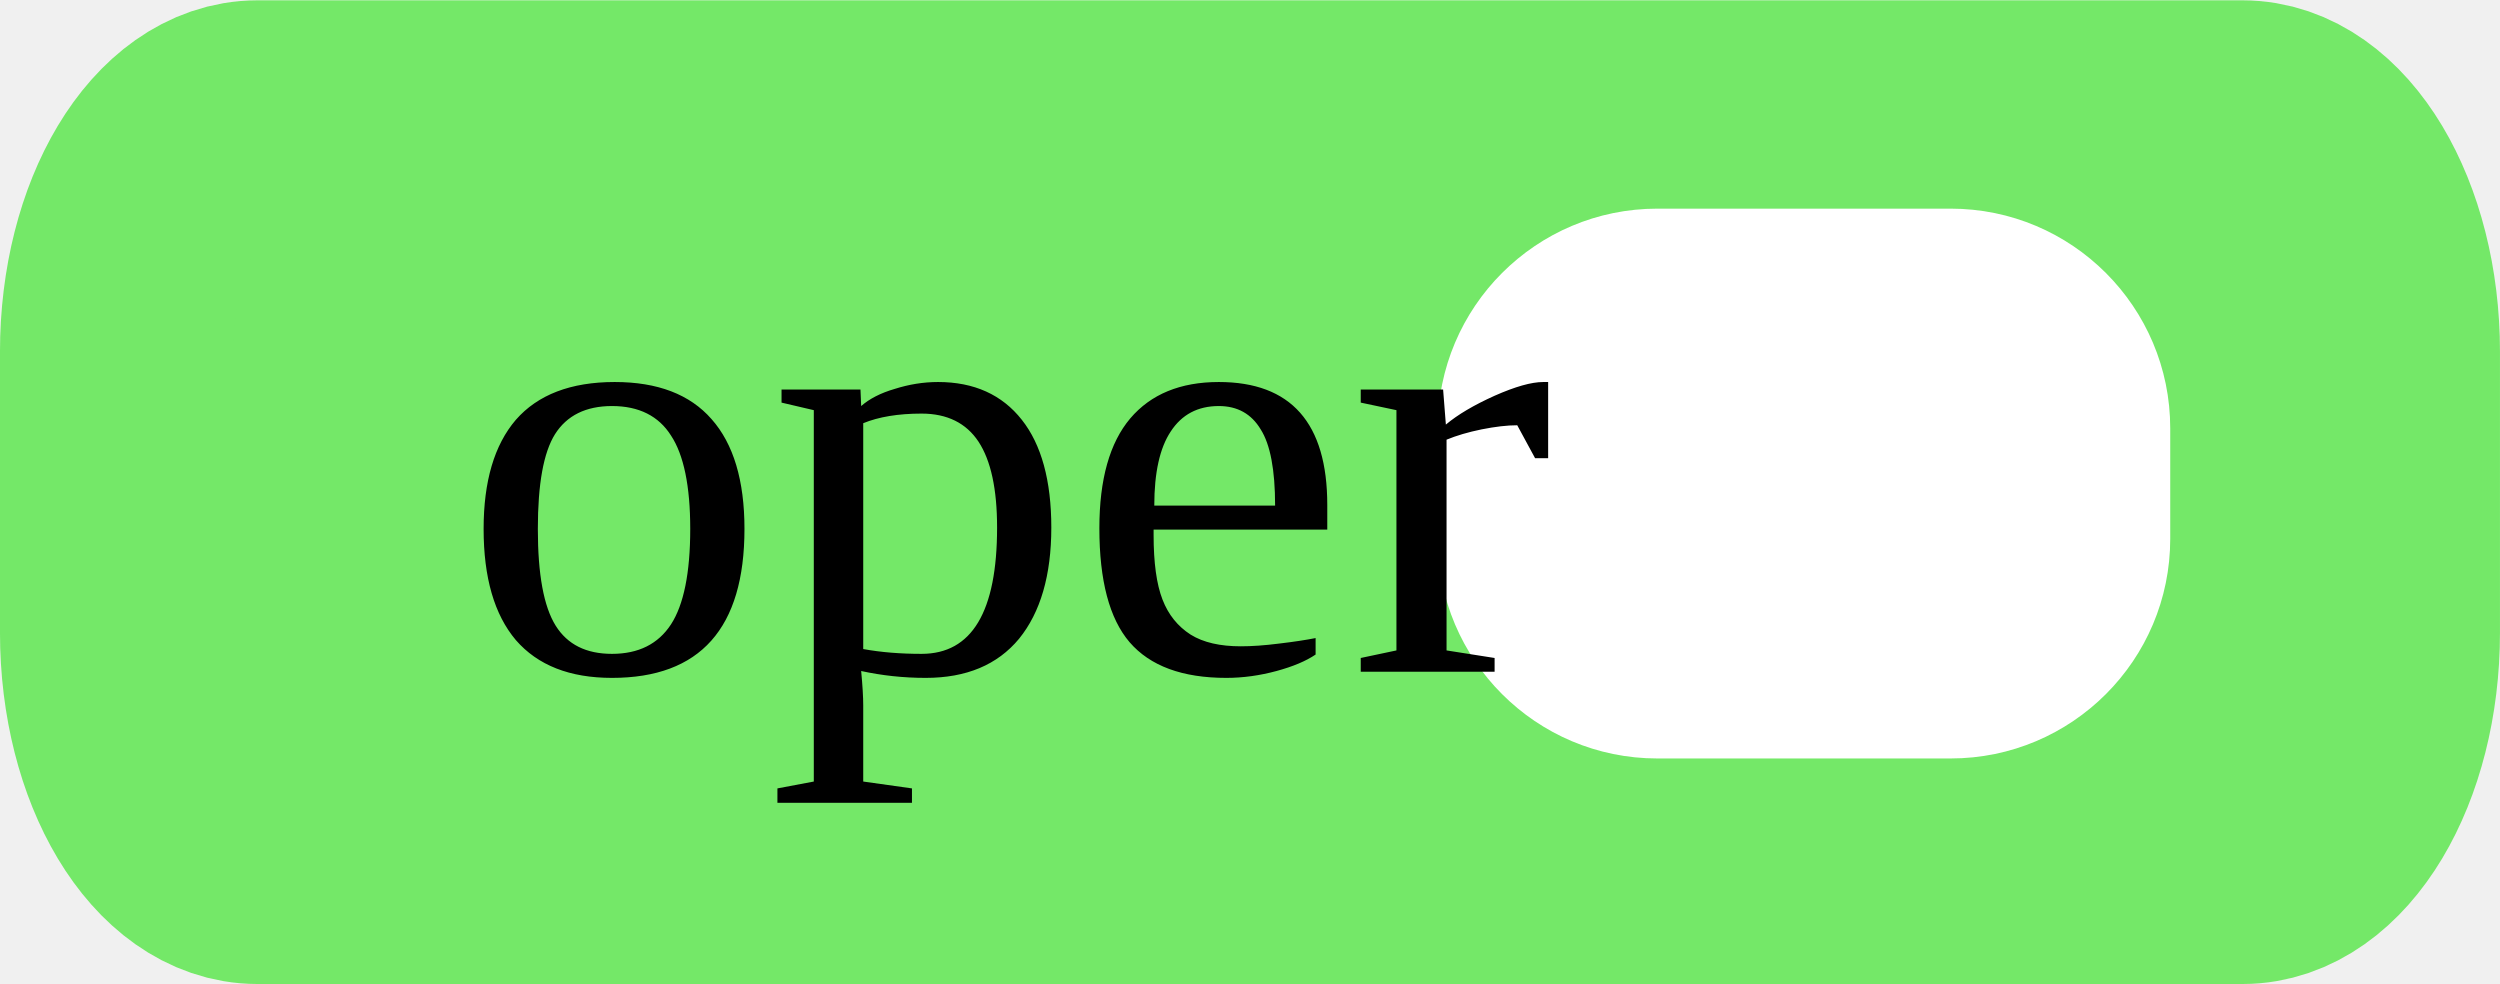
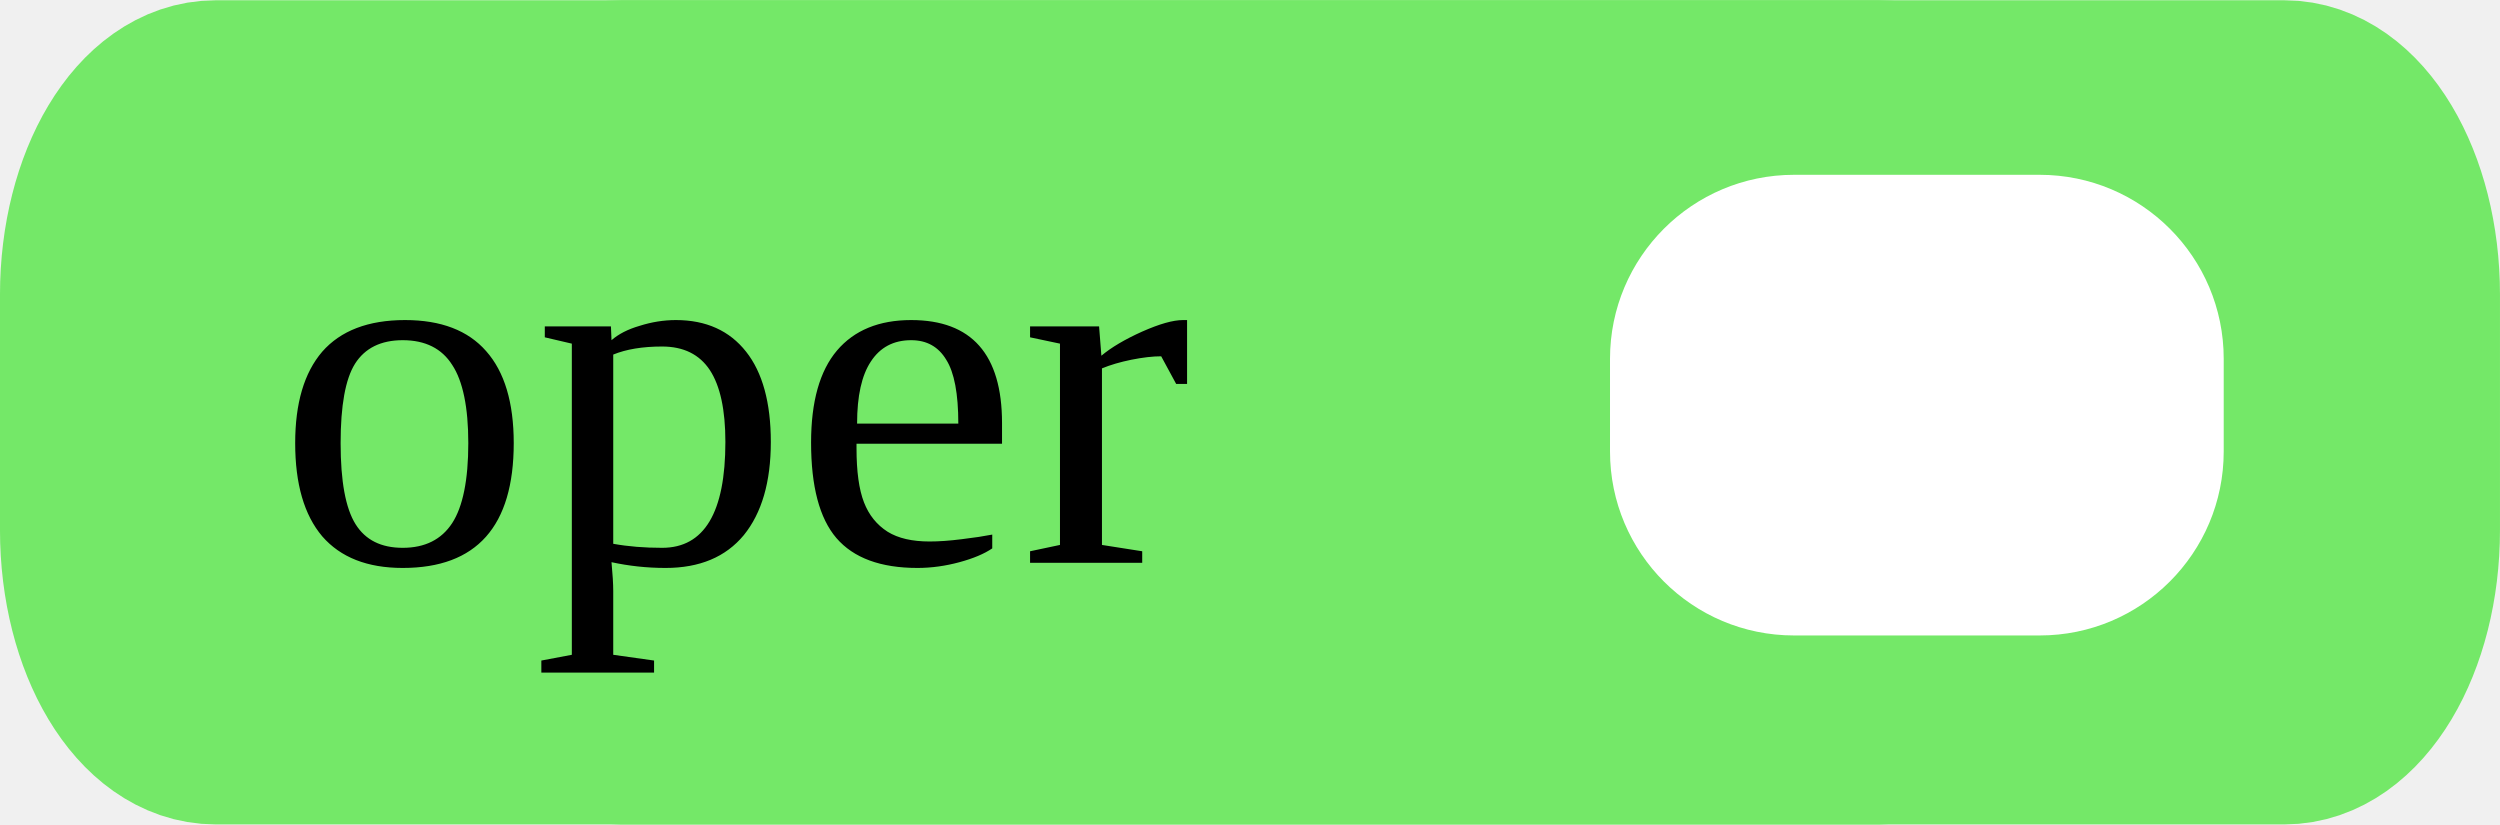
- <svg xmlns="http://www.w3.org/2000/svg" height="22.397" version="1.1" width="56.904" style="overflow:hidden" id="svg2">
+ <svg xmlns="http://www.w3.org/2000/svg" height="22.397" version="1.1" width="67.919" style="overflow:hidden" id="svg2">
  <defs id="defs20" />
  <g id="colors" style="fill:#74e868;stroke:#74e868;" data-secondary="fill:#54b868;stroke:#54b868;">
-     <rect class="y-stretch-first y-stretch-name x-stretch-first x-stretch-name" style="stroke-width:5.309;stroke-miterlimit:4;stroke-opacity:1;stroke-dasharray:none" width="51.595" height="17.081" ry="5.346" rx="3.205" x="2.654" y="2.662" id="nameRect" />
-     <rect y="4.749" x="32.725" rx="5" ry="5" height="12.515" width="16.673" id="RinputField" style="fill:#ffffff;fill-opacity:1;stroke:none;overflow:hidden" class="y-shift-name x-shift-name" />
+     <rect id="nameRect" y="2.662" x="2.654" rx="3.205" ry="5.346" height="17.081" width="51.595" style="stroke-width:5.309;stroke-miterlimit:4;stroke-opacity:1;stroke-dasharray:none;overflow:hidden" data-stretch="y-first y-name x-name" />
+     <rect id="firstRect" y="2.662" x="13.669" rx="3.205" ry="5.346" height="17.081" width="51.595" style="stroke-width:5.309;stroke-miterlimit:4;stroke-opacity:1;stroke-dasharray:none" data-stretch="y-first y-name x-first" data-shift="x-nameRect" />
+     <rect data-stretch="y-first" data-shift="x-nameRect" text-stretch-only="true" style="fill:#ffffff;fill-opacity:1;stroke:none;overflow:hidden" id="RinputField" width="16.673" height="12.515" ry="5" rx="5" x="43.74" y="4.749" />
  </g>
-   <text id="name" x="10.475" y="15.288" style="font-size:14px">oper</text>
-   <rect style="opacity:0" id="name-bounding-box" width="20.252" height="8.136" x="5.972" y="6.579" />
-   <rect style="opacity:0" id="first-bounding-box" width="16.673" height="12.515" x="13.434" y="4.814" />
-   <line class="connection-area" data-ptr="cond first second" data-role="in" x1="4.5" y1="0" x2="4.7683716e-07" y2="4.5" id="conn-area-in" />
-   <line class="connection-area" data-ptr="first" data-role="out" data-shift="x-shift-name " x1="35" y1="1.5" x2="30.5" y2="4" id="first-out" />
-   <rect style="opacity:0" data-ptr="first" class="initial-measure" width="20" height="15" x="1.875" y="4.187" id="rect27" />
+   <text id="name" x="7.49" y="15.288" style="font-size:14px">oper</text>
+   <rect style="opacity:0" id="name-bounding-box" width="35.252" height="8.136" x="16.987" y="6.579" />
+   <rect style="opacity:0" id="first-bounding-box" width="16.673" height="12.515" x="24.449" y="4.814" />
+   <line class="connection-area" data-ptr="cond first second" data-role="in" x1="5.515" y1="0" x2="1.015" y2="4.5" id="conn-area-in" />
+   <line class="connection-area" data-ptr="first" data-role="out" data-shift="x-nameRect" x1="46.014" y1="1.5" x2="41.514" y2="4" id="first-out" />
+   <rect style="opacity:0" data-ptr="first" class="initial-measure" width="20" height="15" x="12.89" y="4.187" id="rect27" />
+   <rect style="opacity:0" data-ptr="name" class="initial-measure" width="5" height="15" x="12.89" y="4.187" id="rect27" />
</svg>
